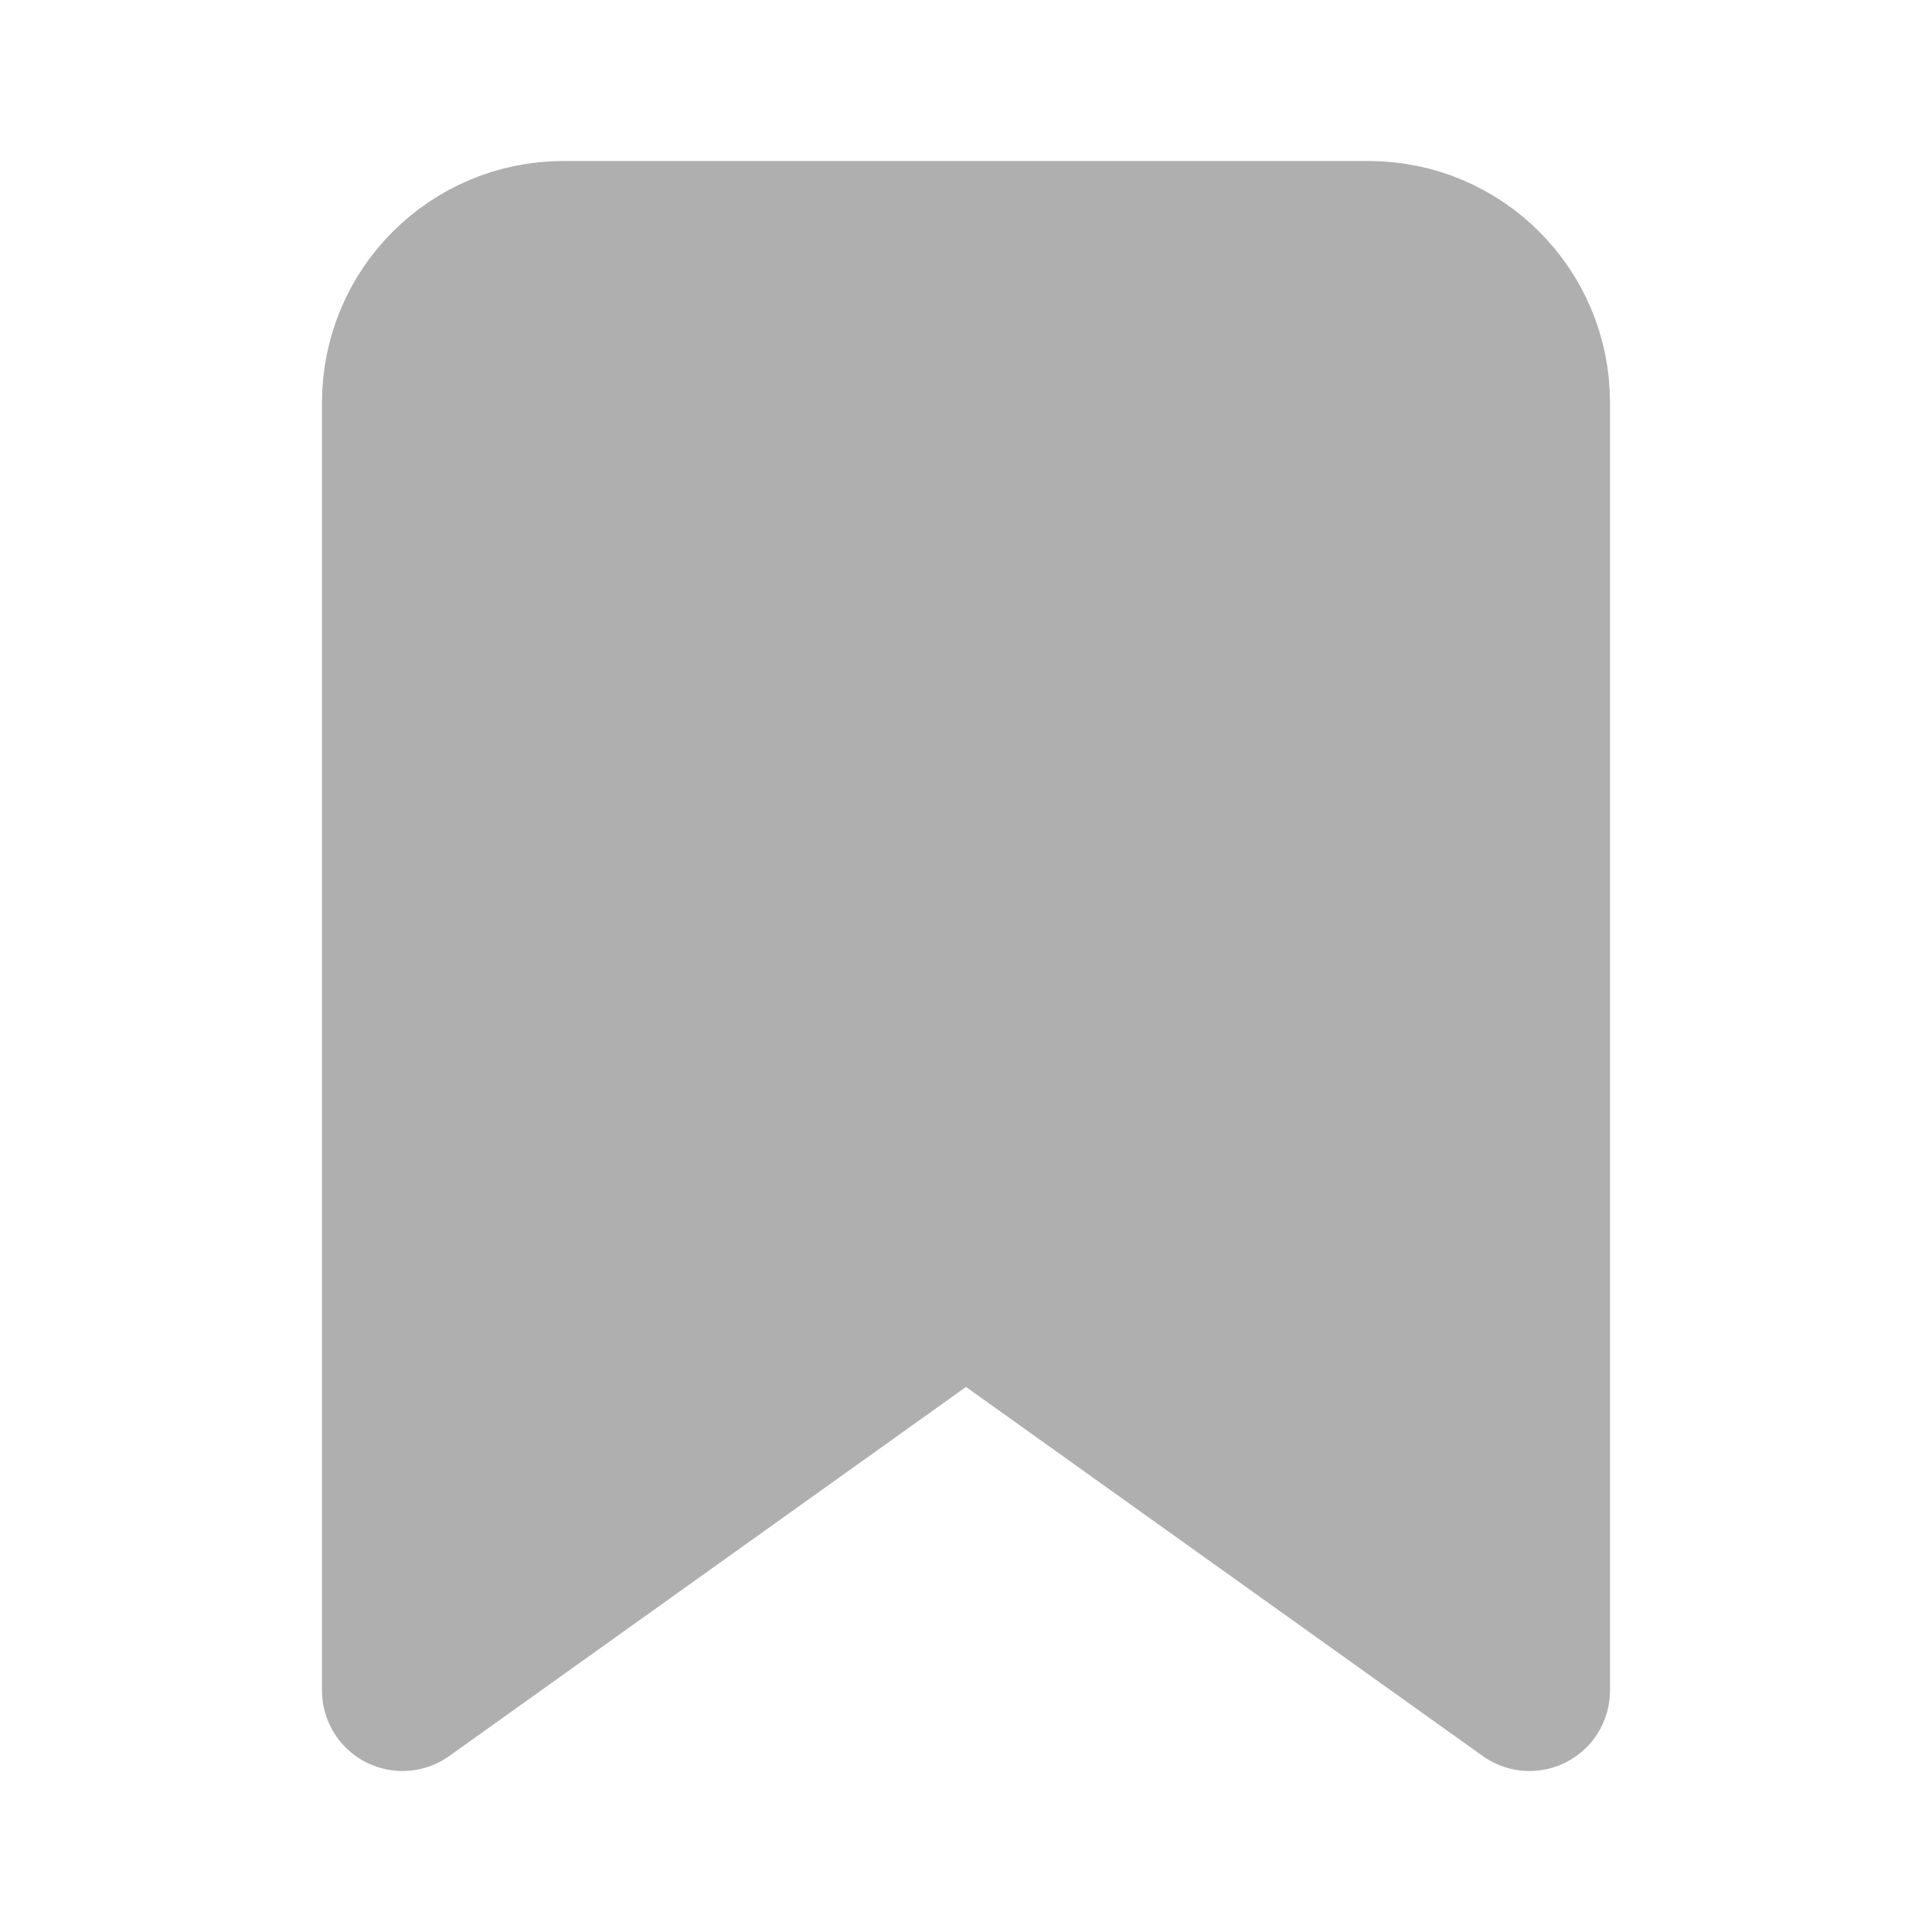
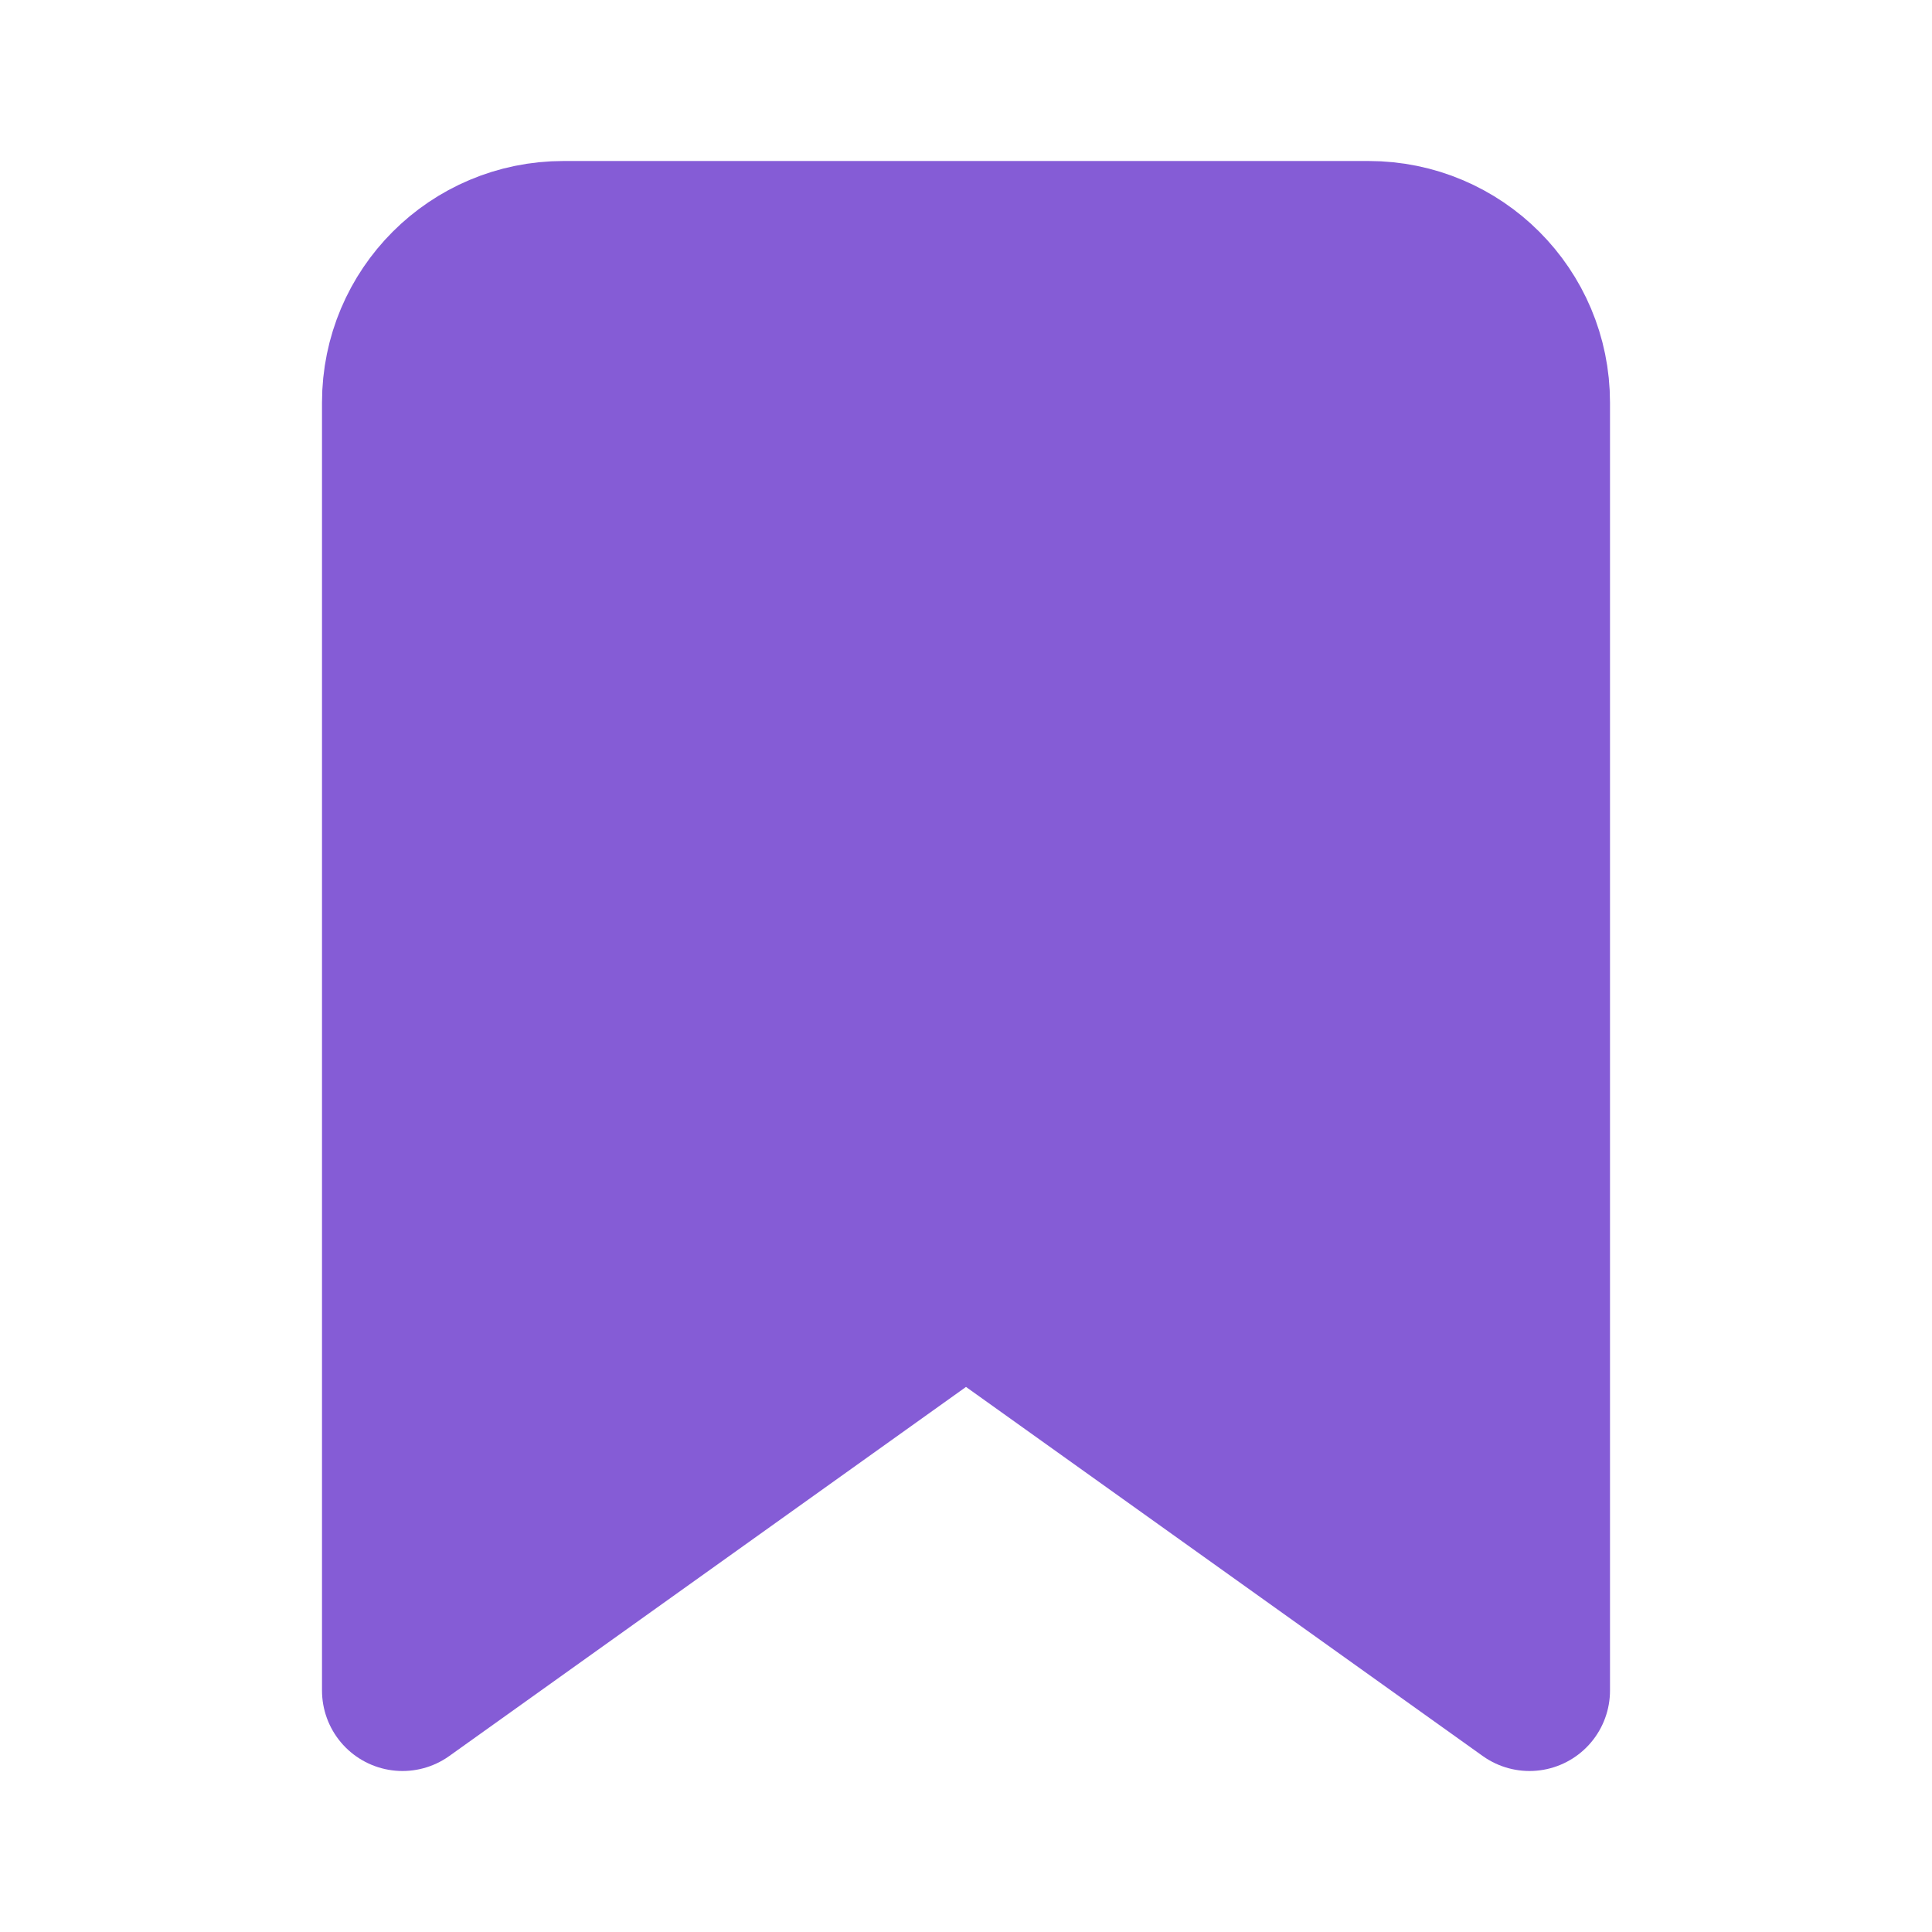
- <svg xmlns="http://www.w3.org/2000/svg" width="24" height="24" viewBox="0 0 24 24" fill="#AFAFAF">
-   <path d="M19 21L12 16L5 21V5C5 3.895 5.895 3 7 3H17C18.105 3 19 3.895 19 5V21Z" stroke="#AFAFAF" stroke-width="2" stroke-linecap="round" stroke-linejoin="round" />
+ <svg xmlns="http://www.w3.org/2000/svg" width="24" height="24" viewBox="0 0 24 24" fill="#855cd6">
+   <path d="M19 21L12 16L5 21V5C5 3.895 5.895 3 7 3H17C18.105 3 19 3.895 19 5V21Z" stroke="#855cd6" stroke-width="2" stroke-linecap="round" stroke-linejoin="round" />
</svg>
